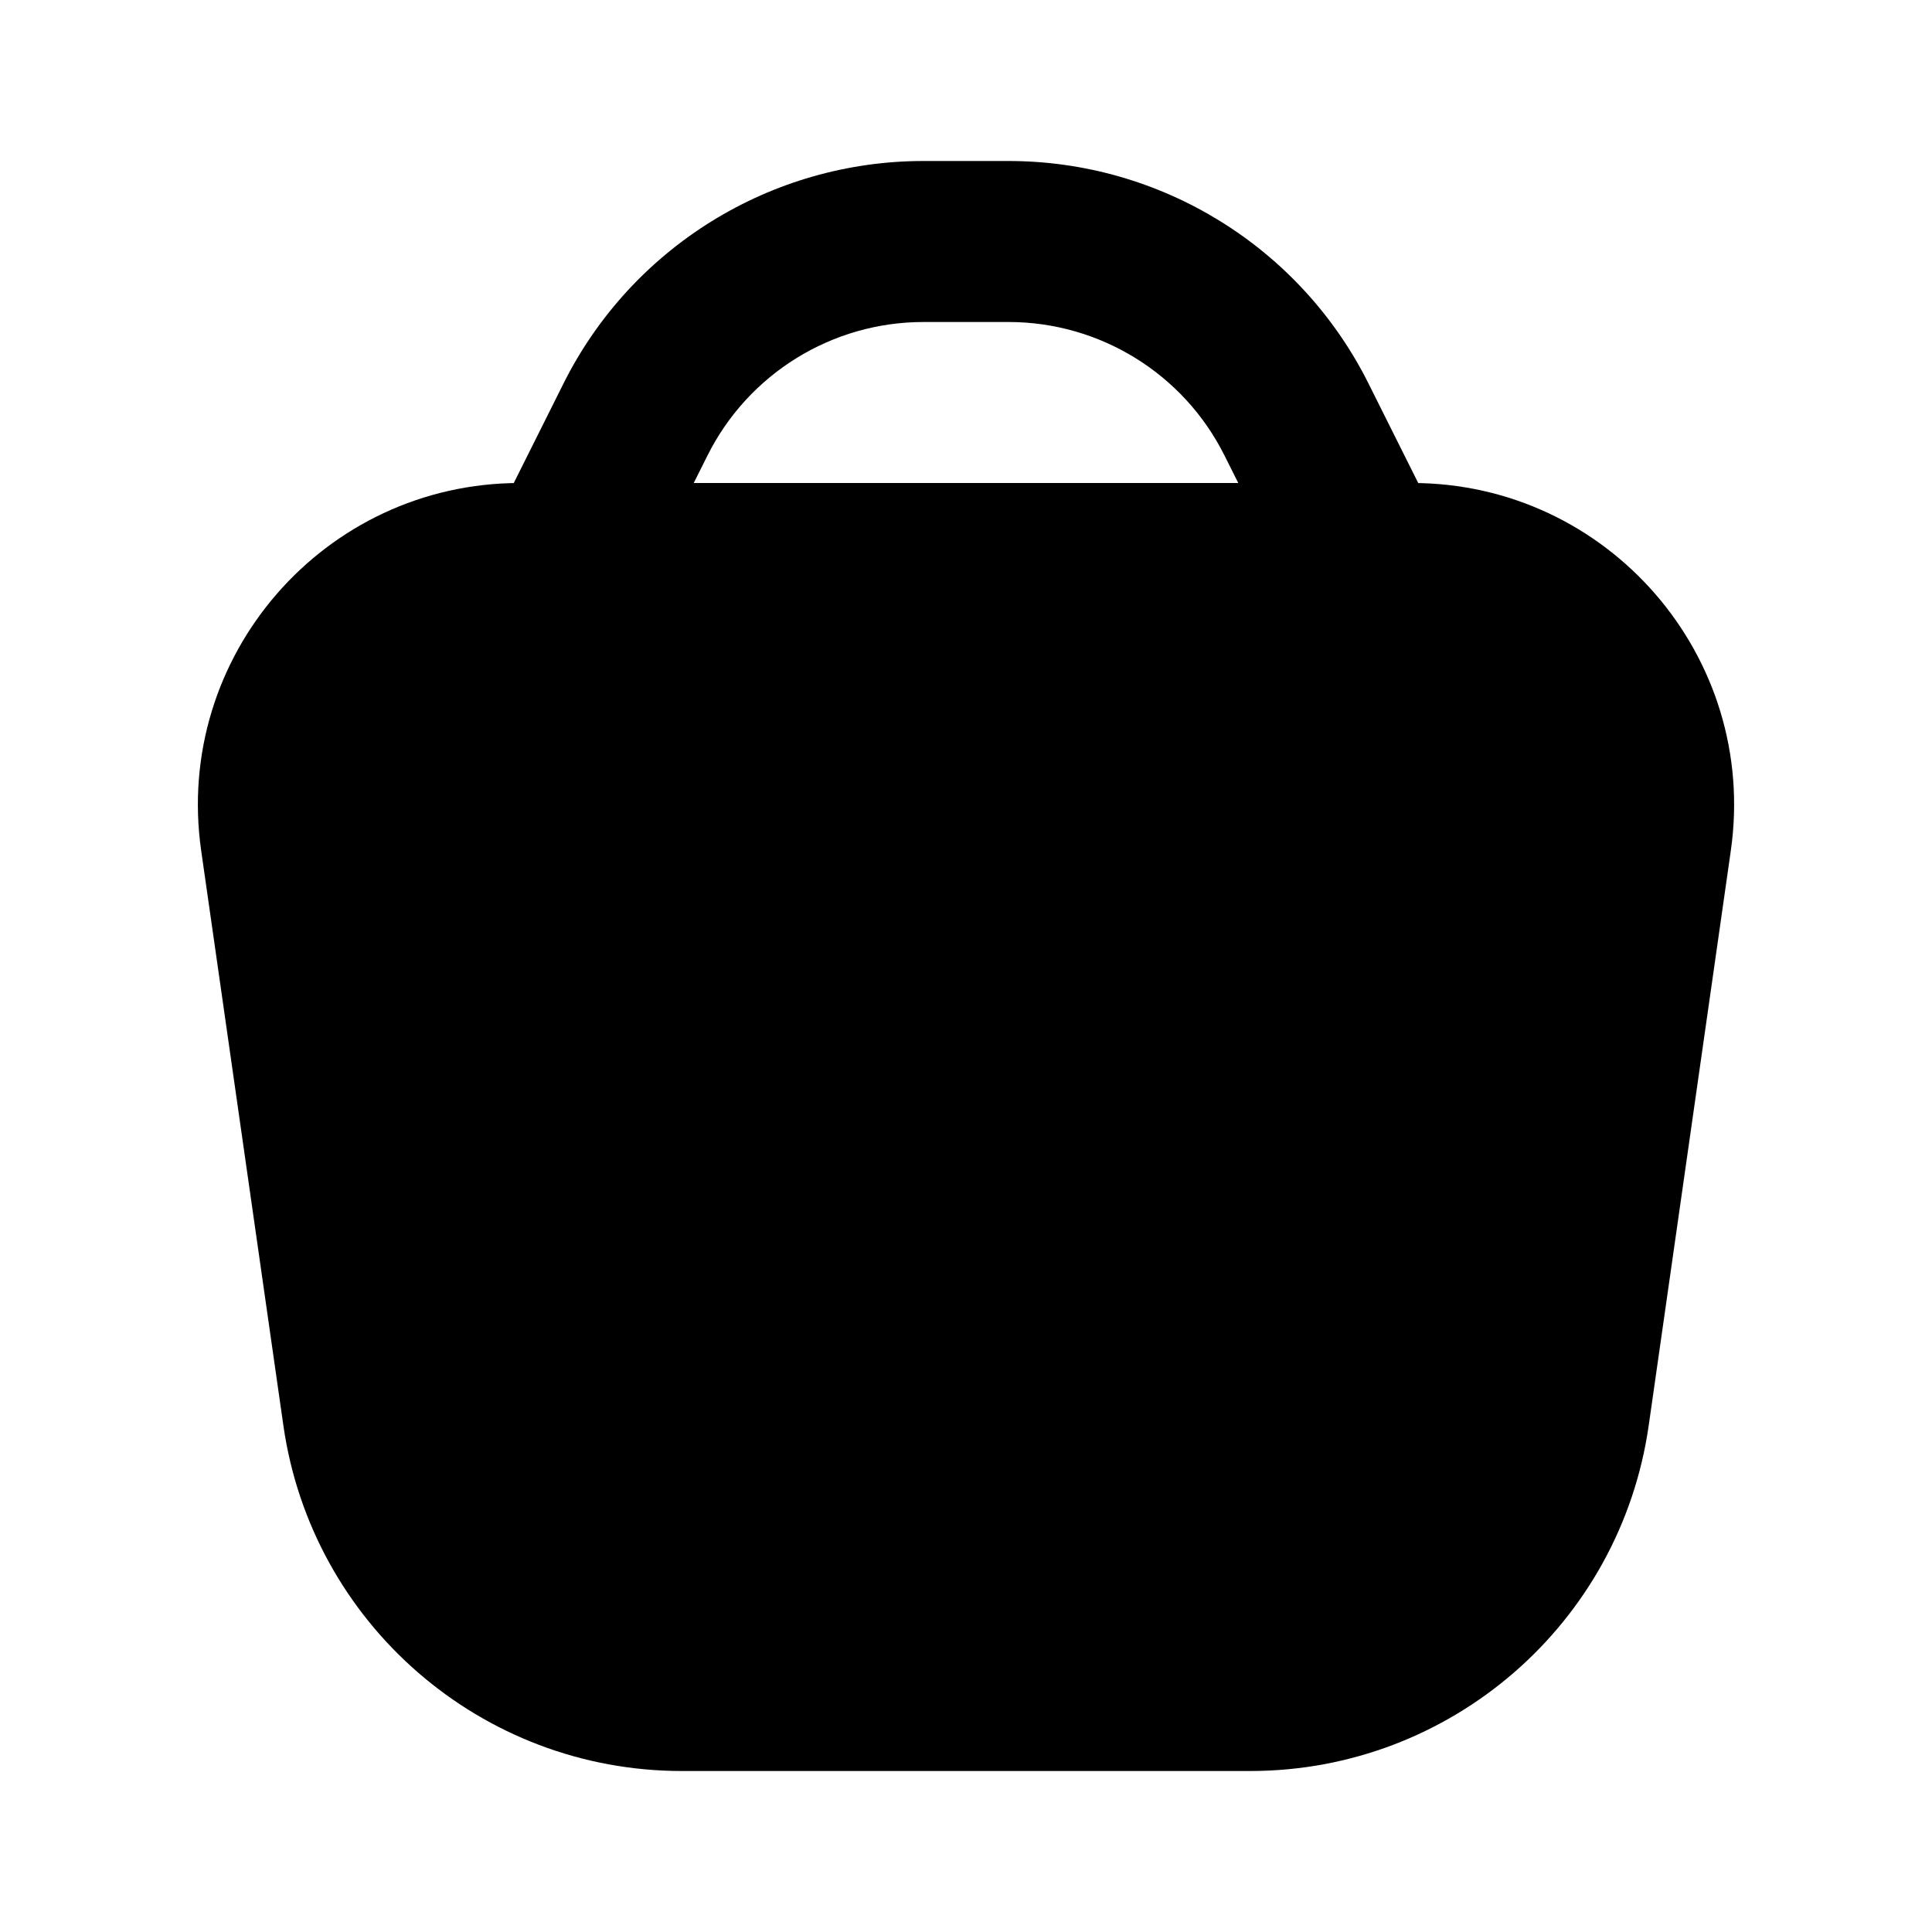
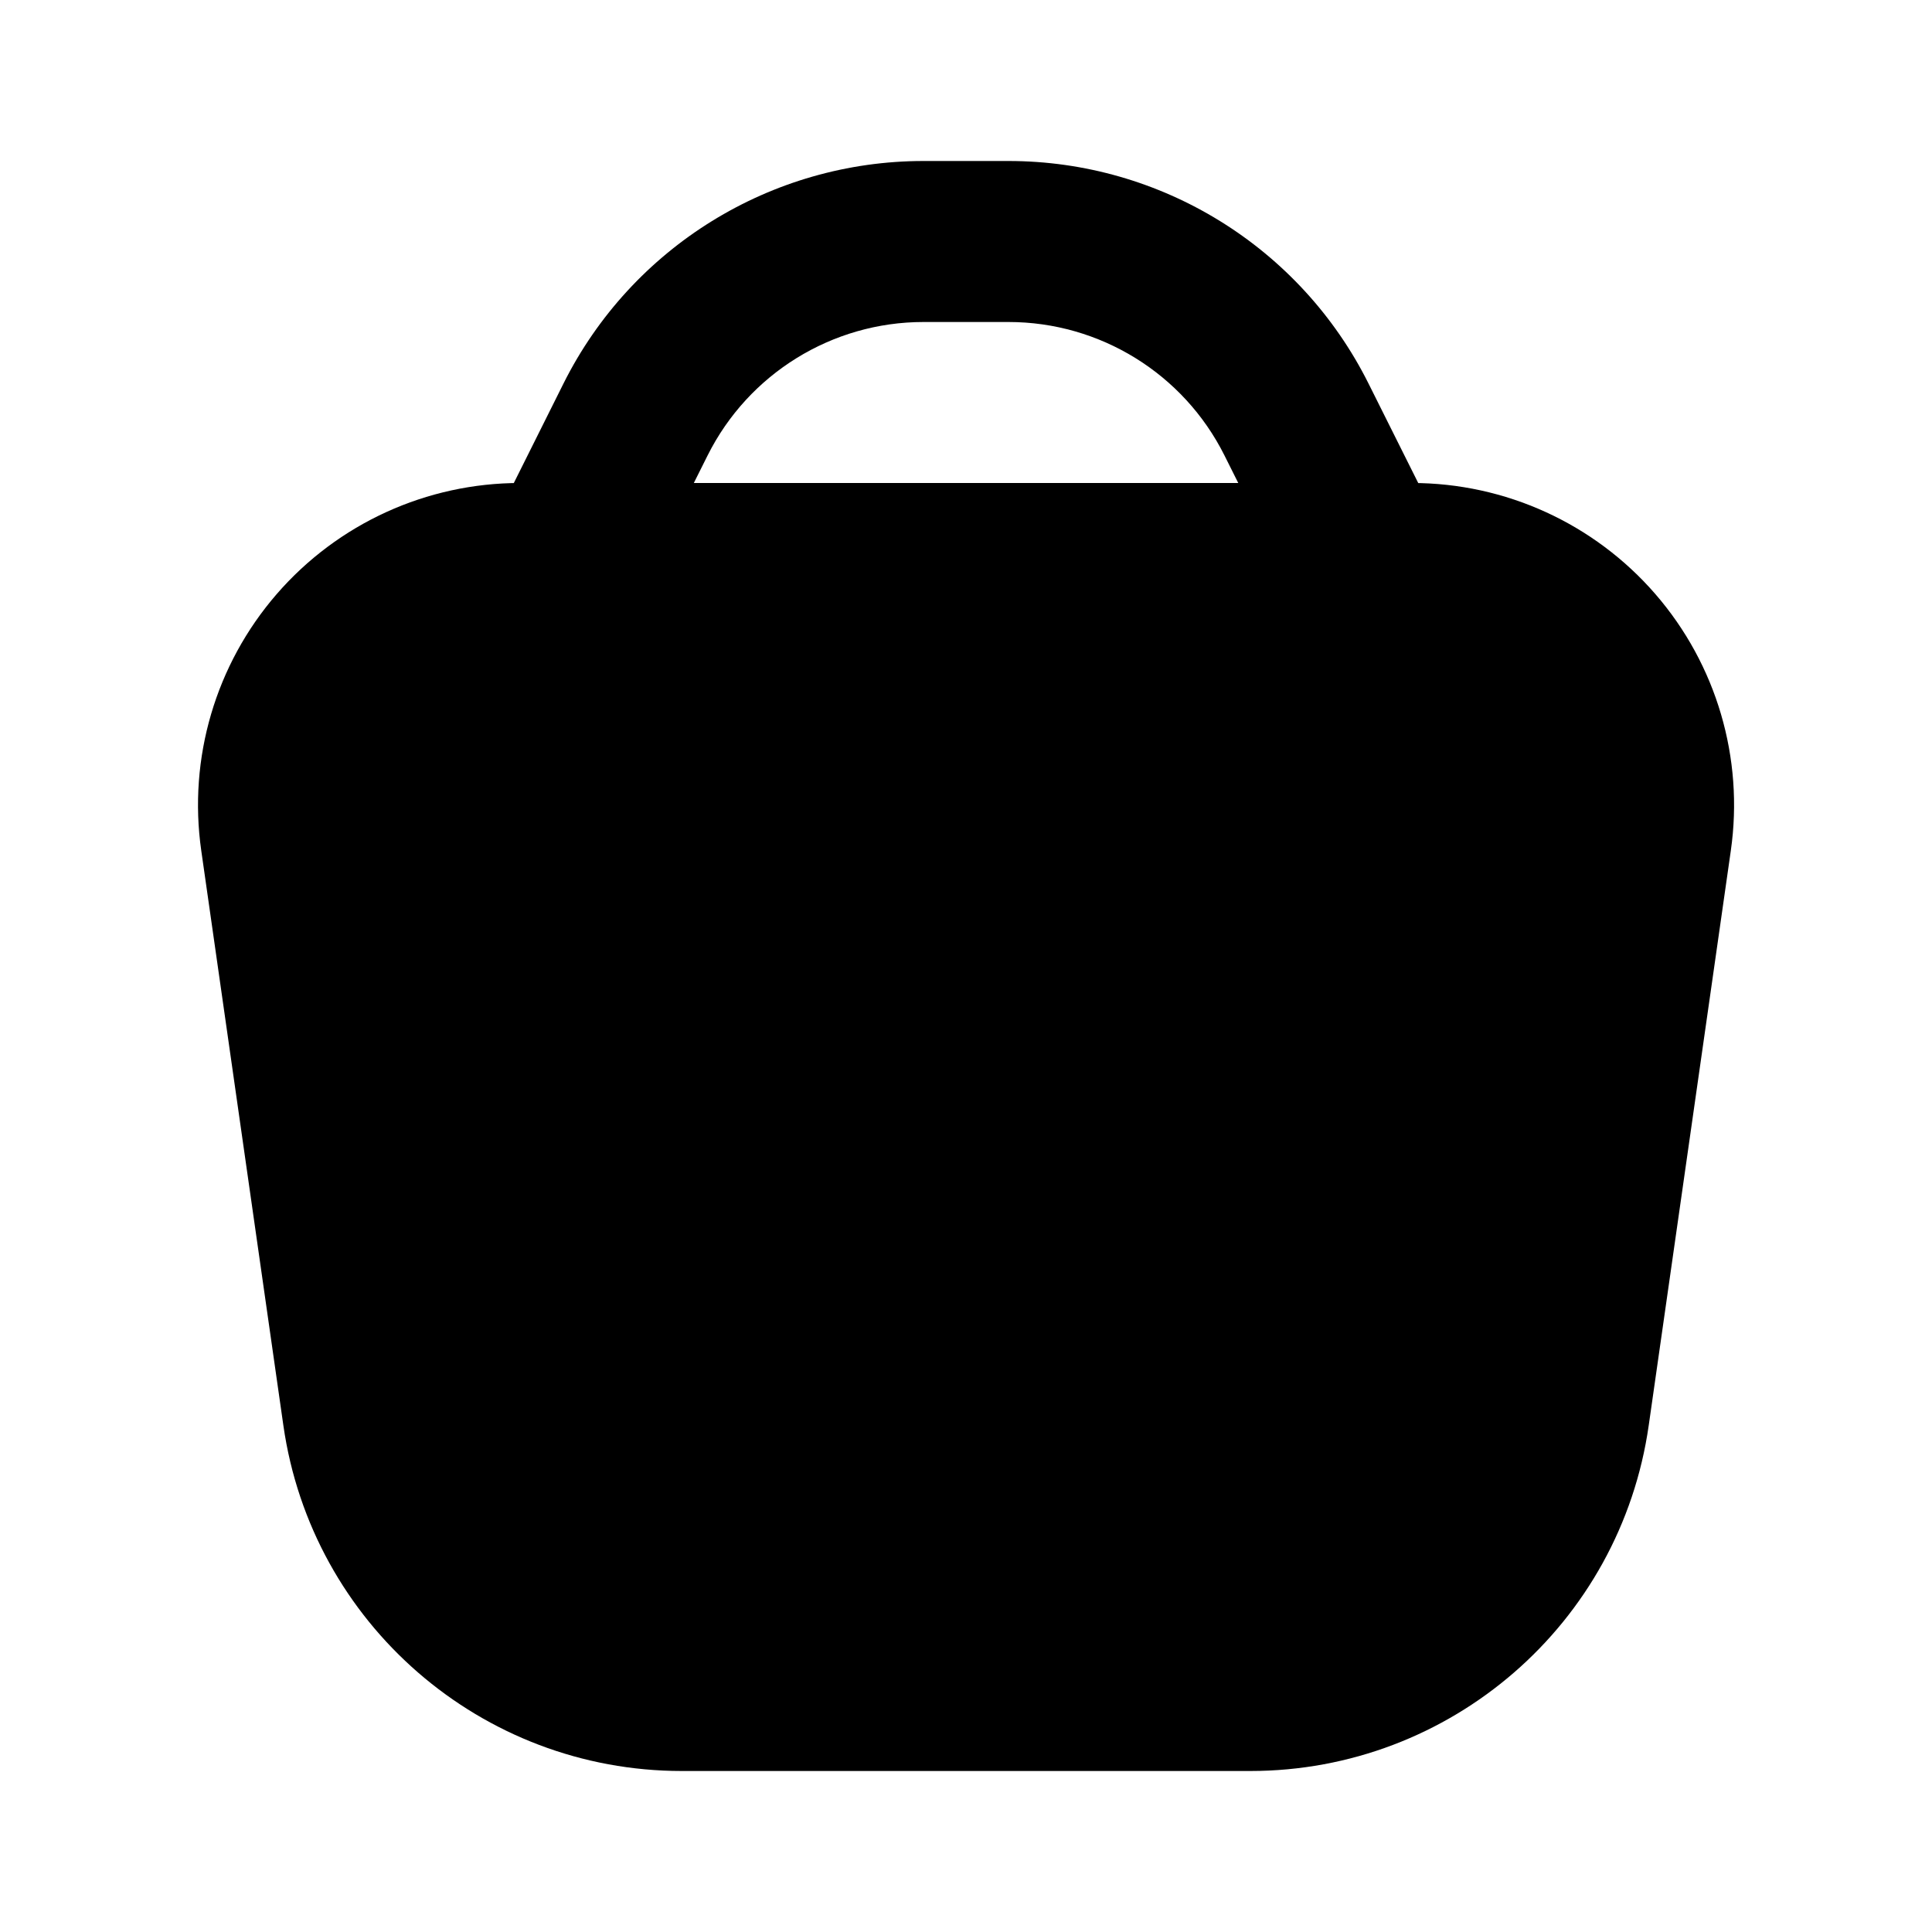
- <svg xmlns="http://www.w3.org/2000/svg" width="800px" height="800px" viewBox="0 0 24 24" fill="none">
-   <path fill-rule="evenodd" clip-rule="evenodd" d="M6.459 6C4.025 6 2.155 8.156 2.499 10.566L3.52 17.707C3.872 20.17 5.981 22 8.469 22H15.531C18.019 22 20.129 20.17 20.481 17.707L21.501 10.566C21.845 8.156 19.975 6 17.541 6H6.459Z" fill="#000000" />
-   <path fill-rule="evenodd" clip-rule="evenodd" d="M7 4.764C7.847 3.07 9.578 2 11.472 2H12.528C14.422 2 16.153 3.07 17 4.764L17.894 6.553C18.141 7.047 17.941 7.647 17.447 7.894C16.953 8.141 16.353 7.941 16.106 7.447L15.211 5.658C14.703 4.642 13.664 4 12.528 4H11.472C10.336 4 9.297 4.642 8.789 5.658L7.894 7.447C7.647 7.941 7.047 8.141 6.553 7.894C6.059 7.647 5.859 7.047 6.106 6.553L7 4.764Z" fill="#000000" />
+ <svg xmlns="http://www.w3.org/2000/svg" width="800" height="800" fill="none" viewBox="0 0 24 24">
+   <path fill="#000" fill-rule="evenodd" d="M6.46 6a4 4 0 0 0-3.96 4.566l1.02 7.141A5 5 0 0 0 8.47 22h7.061a5 5 0 0 0 4.95-4.293l1.02-7.141A4 4 0 0 0 17.541 6z" clip-rule="evenodd" />
+   <path fill="#000" fill-rule="evenodd" d="M7 4.764A5 5 0 0 1 11.472 2h1.056A5 5 0 0 1 17 4.764l.894 1.789a1 1 0 1 1-1.788.894l-.895-1.789A3 3 0 0 0 12.528 4h-1.056A3 3 0 0 0 8.79 5.658l-.895 1.79a1 1 0 1 1-1.788-.895z" clip-rule="evenodd" />
</svg>
